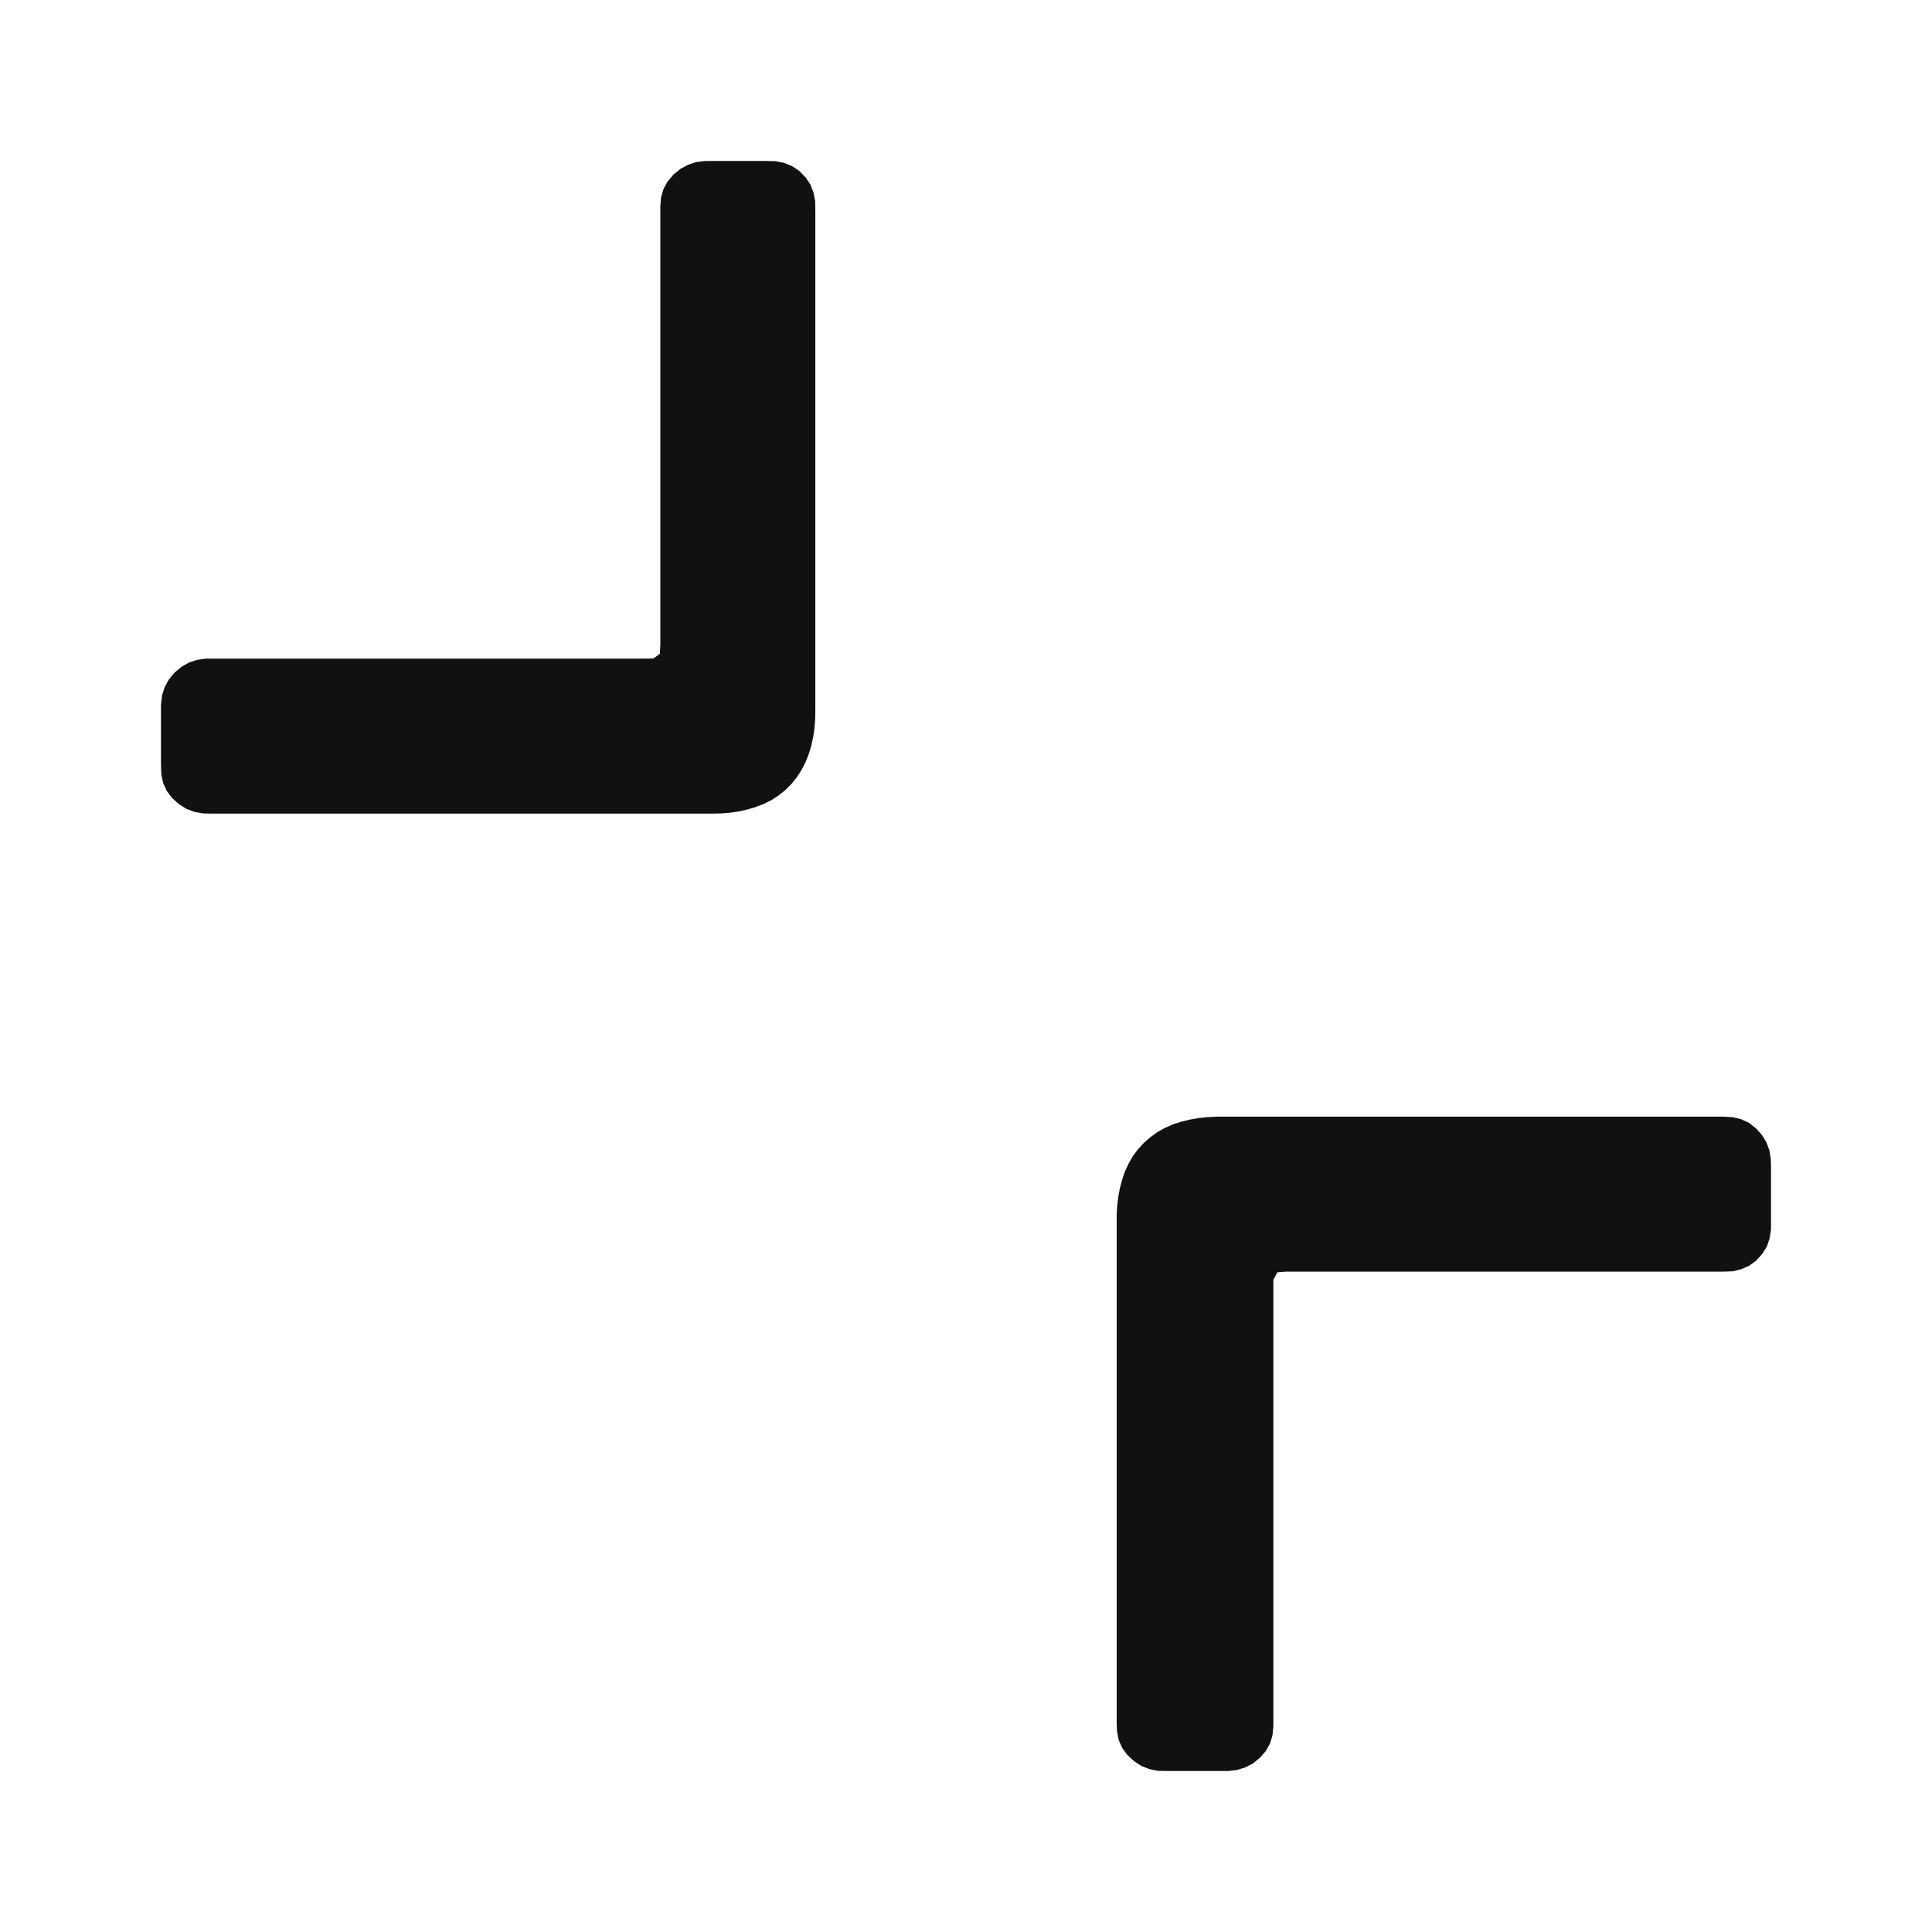
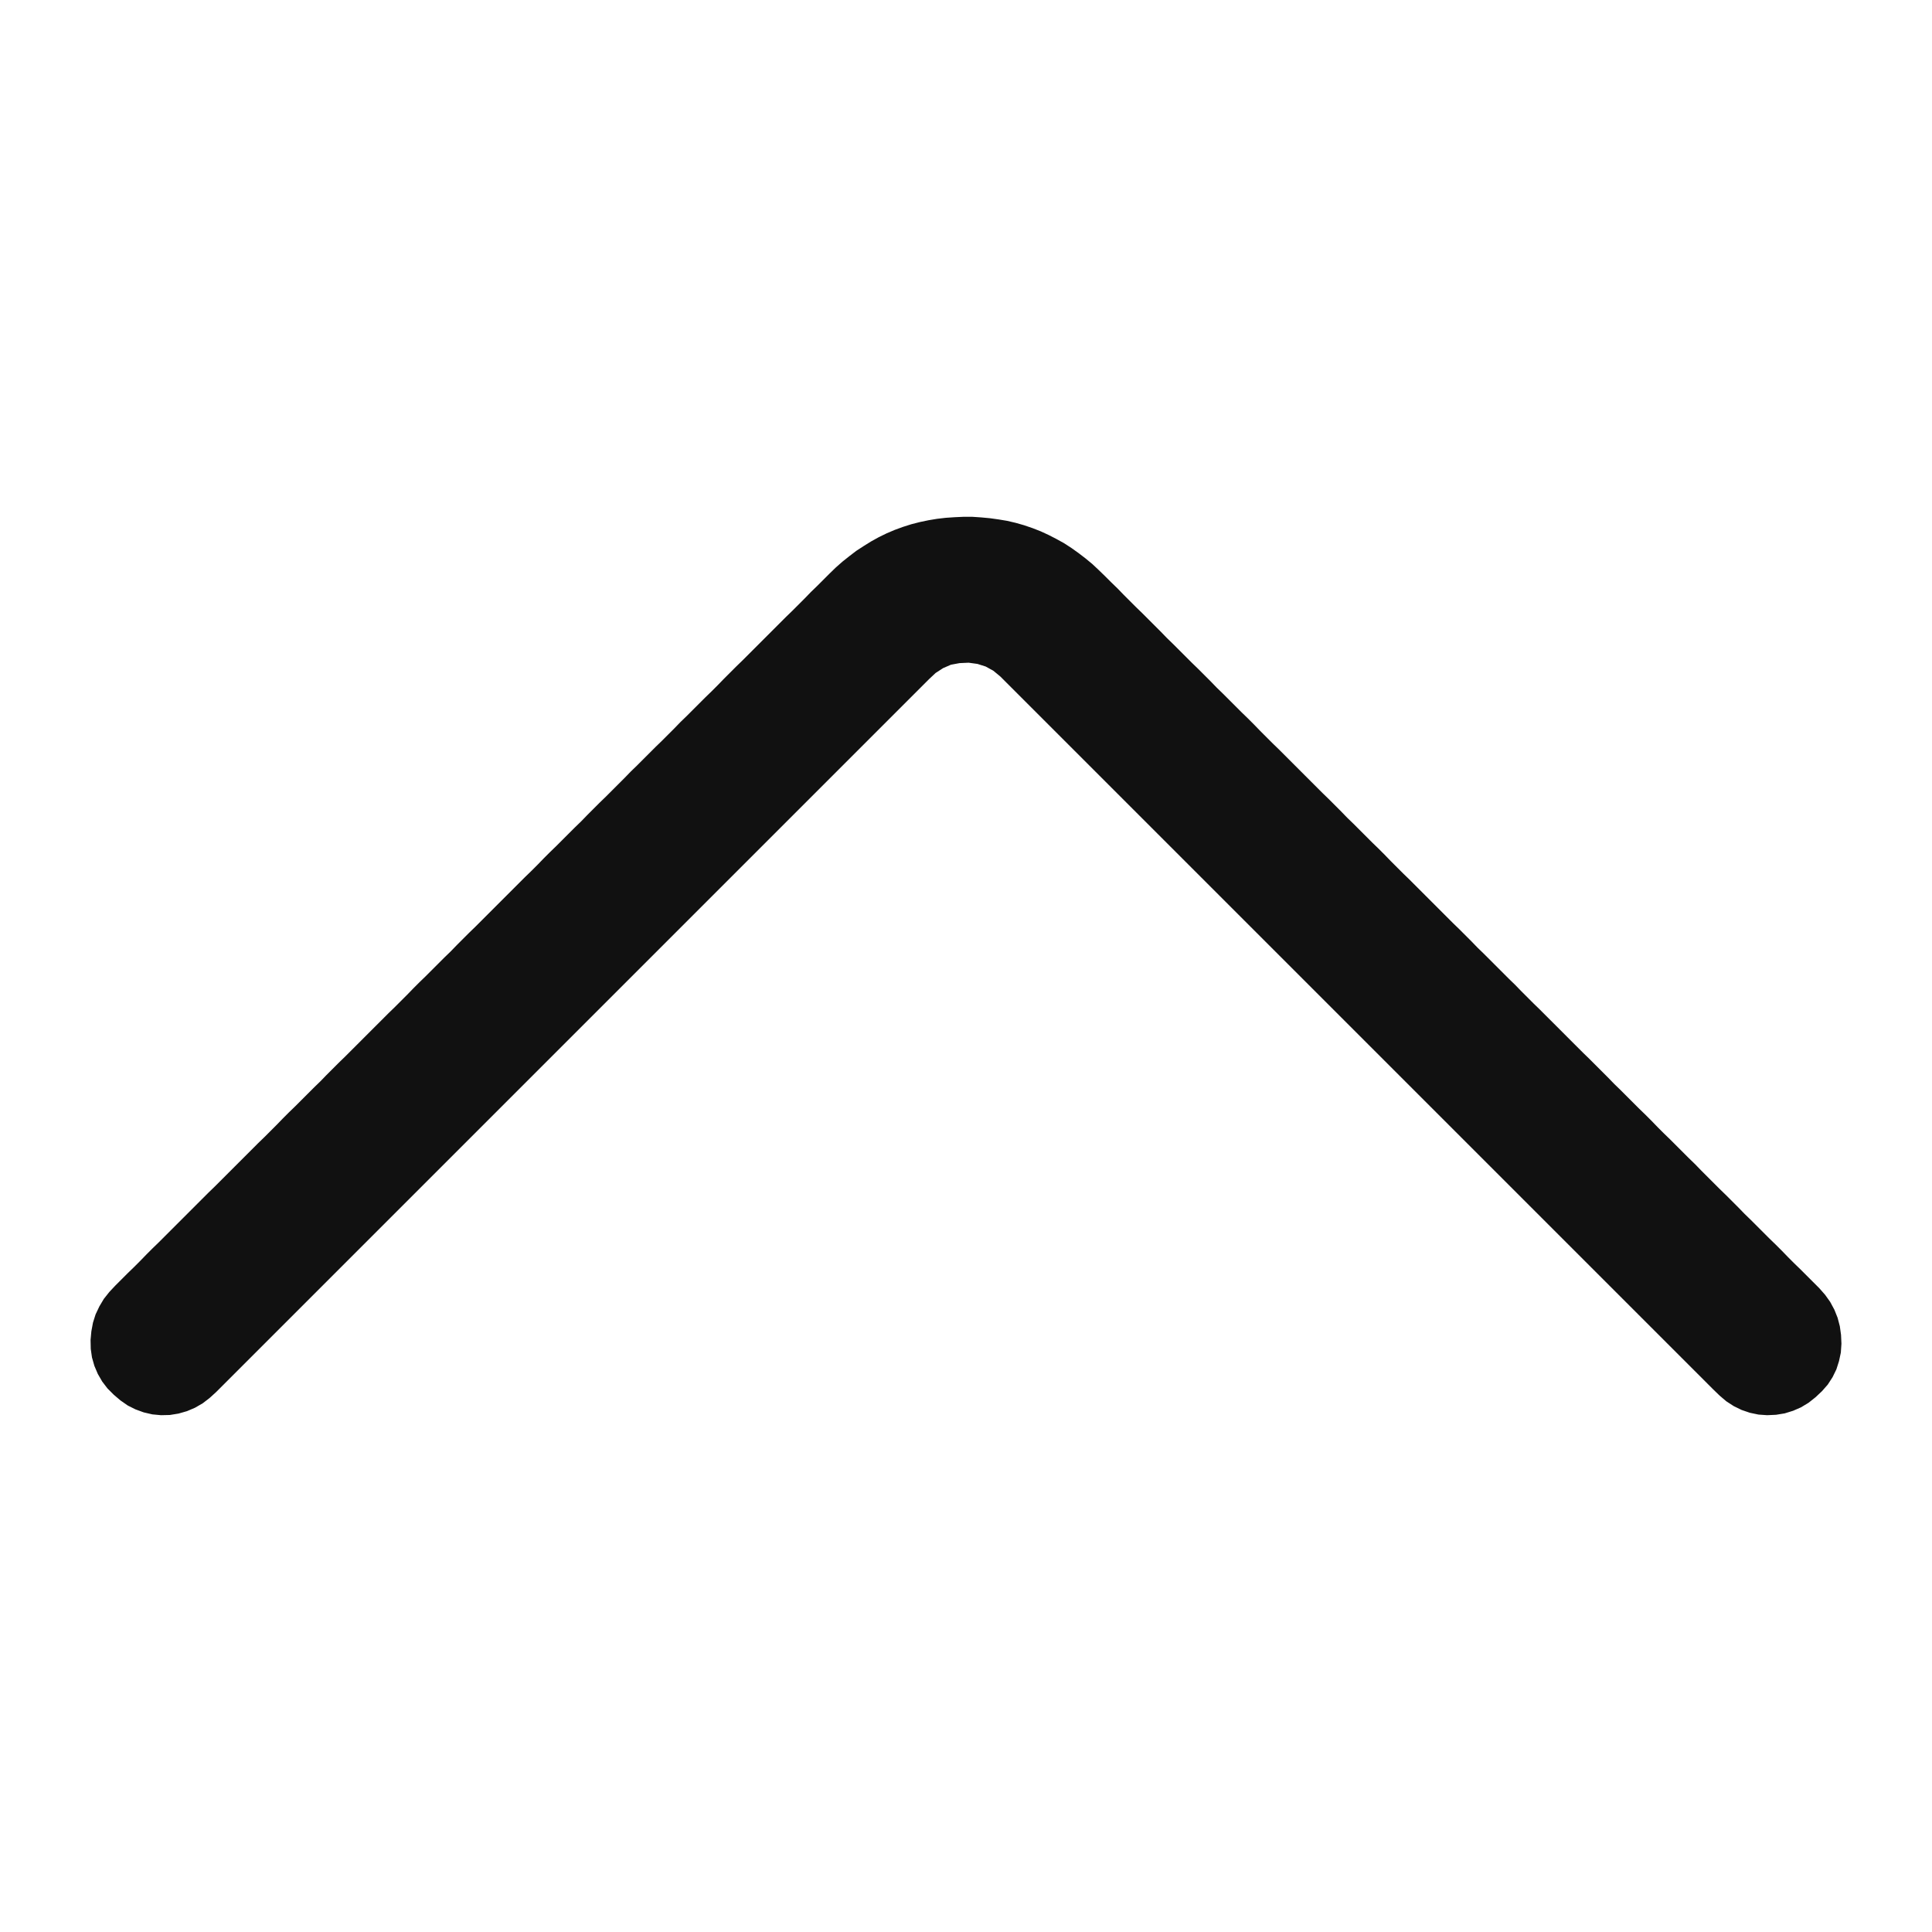
- <svg xmlns="http://www.w3.org/2000/svg" width="22.0" height="22.0" viewBox="0 0 1122.0 1122.0">
-   <path d="M739.5 119.5L739.5 124.6L739.5 129.7L739.5 134.7L739.5 139.8L739.5 144.9L739.5 150.0L739.5 155.1L739.5 160.2L739.5 165.2L739.5 170.3L739.5 175.4L739.5 180.5L739.5 185.6L739.5 190.7L739.5 195.7L739.5 200.8L739.5 205.9L739.5 211.0L739.5 216.1L739.5 221.2L739.5 226.2L739.5 231.3L739.5 236.4L739.5 241.5L739.5 246.6L739.5 251.7L739.5 256.7L739.5 261.8L739.5 266.9L739.5 272.0L739.5 277.1L739.5 282.2L739.5 287.2L739.5 292.3L739.5 297.4L739.5 302.5L739.5 307.6L739.5 312.7L739.5 317.7L739.5 322.8L739.5 327.9L739.5 333.0L739.5 338.1L739.5 343.2L739.5 348.2L739.5 353.3L739.5 358.4L739.5 363.5L739.5 368.6L739.5 373.7L739.5 378.8L741.8 383.1L746.9 383.5L752.0 383.5L757.1 383.5L762.2 383.5L767.3 383.5L772.3 383.5L777.4 383.5L782.5 383.5L787.6 383.5L792.7 383.5L797.8 383.5L802.8 383.5L807.9 383.5L813.0 383.5L818.1 383.5L823.2 383.5L828.3 383.5L833.3 383.5L838.4 383.5L843.5 383.5L848.6 383.5L853.7 383.5L858.8 383.5L863.8 383.5L868.9 383.5L874.0 383.5L879.1 383.5L884.2 383.5L889.3 383.5L894.3 383.5L899.4 383.5L904.5 383.5L909.6 383.5L914.7 383.5L919.8 383.5L924.8 383.5L929.9 383.5L935.0 383.5L940.1 383.5L945.2 383.5L950.3 383.5L955.3 383.5L960.4 383.5L965.5 383.5L970.6 383.5L975.7 383.5L980.8 383.5L985.8 383.5L990.9 383.5L996.0 383.5L1001.1 383.5L1006.3 383.7L1011.2 384.9L1015.8 386.9L1019.9 389.9L1023.4 393.8L1026.1 398.1L1027.7 402.8L1028.5 407.9L1028.5 413.1L1028.5 418.1L1028.5 423.2L1028.5 428.3L1028.5 433.4L1028.5 438.5L1028.5 443.6L1028.4 448.7L1027.6 453.8L1025.9 458.5L1023.3 462.8L1019.8 466.7L1015.7 469.9L1011.2 472.0L1006.3 473.2L1001.1 473.5L996.0 473.5L991.0 473.5L985.9 473.5L980.8 473.5L975.7 473.5L970.6 473.5L965.5 473.5L960.5 473.5L955.4 473.5L950.3 473.5L945.2 473.5L940.1 473.5L935.0 473.5L930.0 473.5L924.9 473.5L919.8 473.5L914.7 473.5L909.6 473.5L904.5 473.5L899.5 473.5L894.4 473.5L889.3 473.5L884.2 473.5L879.1 473.5L874.0 473.5L869.0 473.5L863.9 473.5L858.8 473.5L853.7 473.5L848.6 473.5L843.5 473.5L838.5 473.5L833.4 473.5L828.3 473.5L823.2 473.5L818.1 473.5L813.1 473.5L808.0 473.5L802.9 473.5L797.8 473.5L792.7 473.5L787.6 473.5L782.6 473.5L777.5 473.5L772.4 473.5L767.3 473.5L762.2 473.5L757.1 473.5L752.1 473.5L747.0 473.5L741.9 473.5L736.8 473.5L731.7 473.5L726.6 473.5L721.6 473.5L716.5 473.5L711.4 473.5L706.2 473.5L701.0 473.2L696.1 472.7L691.0 471.8L686.1 470.6L681.3 469.1L676.6 467.0L672.2 464.6L668.1 461.6L664.3 458.3L660.8 454.5L657.8 450.4L655.3 446.0L653.2 441.4L651.6 436.6L650.3 431.7L649.4 426.6L648.8 421.7L648.5 416.6L648.5 411.4L648.5 406.3L648.5 401.2L648.5 396.1L648.5 391.0L648.5 385.9L648.5 380.9L648.5 375.8L648.5 370.7L648.5 365.6L648.5 360.5L648.5 355.4L648.5 350.4L648.5 345.3L648.5 340.2L648.5 335.1L648.5 330.0L648.5 324.9L648.5 319.9L648.5 314.8L648.5 309.7L648.5 304.6L648.5 299.5L648.5 294.4L648.5 289.4L648.5 284.3L648.5 279.2L648.5 274.1L648.5 269.0L648.5 263.9L648.5 258.9L648.5 253.8L648.5 248.7L648.5 243.6L648.5 238.5L648.5 233.4L648.5 228.4L648.5 223.3L648.5 218.2L648.5 213.1L648.5 208.0L648.5 202.9L648.5 197.9L648.5 192.8L648.5 187.7L648.5 182.6L648.5 177.5L648.5 172.4L648.5 167.4L648.5 162.3L648.5 157.2L648.5 152.1L648.5 147.0L648.5 141.9L648.5 136.9L648.5 131.8L648.5 126.7L648.5 121.6L648.7 116.4L649.7 111.4L651.7 106.9L654.7 102.8L658.6 99.2L662.9 96.4L667.5 94.6L672.5 93.6L677.7 93.5L682.8 93.5L687.9 93.5L692.9 93.5L698.0 93.5L703.1 93.5L708.2 93.5L713.3 93.5L718.5 94.1L723.2 95.6L727.7 97.9L731.7 101.2L735.1 105.1L737.6 109.5L739.0 114.3L739.5 119.5ZM473.5 709.5L473.5 714.6L473.5 719.7L473.5 724.8L473.5 729.9L473.5 735.0L473.5 740.1L473.5 745.1L473.5 750.2L473.5 755.3L473.5 760.4L473.5 765.5L473.5 770.6L473.5 775.7L473.5 780.8L473.5 785.9L473.5 791.0L473.5 796.1L473.5 801.2L473.5 806.3L473.5 811.4L473.5 816.4L473.5 821.5L473.5 826.6L473.5 831.7L473.5 836.8L473.5 841.9L473.5 847.0L473.5 852.1L473.5 857.2L473.5 862.3L473.5 867.4L473.5 872.5L473.5 877.6L473.5 882.7L473.5 887.7L473.5 892.8L473.5 897.9L473.5 903.0L473.5 908.1L473.5 913.2L473.5 918.3L473.5 923.4L473.5 928.5L473.5 933.6L473.5 938.7L473.5 943.8L473.5 948.9L473.5 953.9L473.5 959.0L473.5 964.1L473.5 969.2L473.5 974.3L473.5 979.4L473.5 984.5L473.5 989.6L473.5 994.7L473.5 999.8L473.4 1005.0L472.5 1010.0L470.7 1014.7L467.9 1018.9L464.2 1022.7L460.0 1025.5L455.4 1027.4L450.4 1028.4L445.2 1028.5L440.1 1028.5L435.0 1028.5L429.9 1028.5L424.8 1028.5L419.7 1028.5L414.6 1028.5L409.5 1028.5L404.3 1027.9L399.6 1026.3L395.1 1023.9L391.1 1020.6L387.7 1016.6L385.3 1012.2L383.9 1007.4L383.5 1002.2L383.5 997.1L383.5 992.0L383.5 986.9L383.5 981.8L383.5 976.7L383.5 971.7L383.5 966.6L383.5 961.5L383.5 956.4L383.5 951.3L383.5 946.2L383.5 941.1L383.5 936.0L383.5 930.9L383.5 925.8L383.5 920.7L383.5 915.6L383.5 910.5L383.5 905.5L383.5 900.4L383.5 895.3L383.5 890.2L383.5 885.1L383.5 880.0L383.5 874.9L383.5 869.8L383.5 864.7L383.5 859.6L383.5 854.5L383.5 849.4L383.5 844.3L383.5 839.2L383.5 834.2L383.5 829.1L383.5 824.0L383.5 818.9L383.5 813.8L383.5 808.7L383.5 803.6L383.5 798.5L383.5 793.4L383.5 788.3L383.5 783.2L383.5 778.1L383.5 773.0L383.5 768.0L383.5 762.9L383.5 757.8L383.5 752.7L383.5 747.6L383.2 742.3L379.5 739.6L374.2 739.5L369.1 739.5L364.0 739.5L358.9 739.5L353.8 739.5L348.7 739.5L343.7 739.5L338.6 739.5L333.5 739.5L328.4 739.5L323.3 739.5L318.2 739.5L313.1 739.5L308.0 739.5L302.9 739.5L297.8 739.5L292.7 739.5L287.6 739.5L282.5 739.5L277.4 739.5L272.4 739.5L267.3 739.5L262.2 739.5L257.1 739.5L252.0 739.5L246.9 739.5L241.8 739.5L236.7 739.5L231.6 739.5L226.5 739.5L221.4 739.5L216.3 739.5L211.2 739.5L206.2 739.5L201.1 739.5L196.0 739.5L190.9 739.5L185.8 739.5L180.7 739.5L175.6 739.5L170.5 739.5L165.4 739.5L160.3 739.5L155.2 739.5L150.1 739.5L145.0 739.5L139.9 739.5L134.9 739.5L129.8 739.5L124.7 739.5L119.5 739.5L114.4 738.8L109.7 737.2L105.3 734.7L101.3 731.3L98.0 727.3L95.6 722.9L94.1 718.1L93.5 713.0L93.5 707.8L93.5 702.8L93.5 697.7L93.5 692.6L93.5 687.5L93.5 682.4L93.5 677.3L93.7 672.1L94.8 667.1L96.9 662.6L100.0 658.5L103.9 655.0L108.2 652.3L112.9 650.5L117.9 649.6L123.1 649.5L128.2 649.5L133.3 649.5L138.4 649.5L143.5 649.5L148.6 649.5L153.7 649.5L158.7 649.5L163.8 649.5L168.9 649.5L174.0 649.5L179.1 649.5L184.2 649.5L189.3 649.5L194.4 649.5L199.5 649.5L204.6 649.5L209.7 649.5L214.8 649.5L219.9 649.5L225.0 649.5L230.0 649.5L235.1 649.5L240.2 649.5L245.3 649.5L250.4 649.5L255.5 649.5L260.6 649.5L265.7 649.5L270.8 649.5L275.9 649.5L281.0 649.5L286.1 649.5L291.2 649.5L296.2 649.5L301.3 649.5L306.4 649.5L311.5 649.5L316.6 649.5L321.7 649.5L326.8 649.5L331.9 649.5L337.0 649.5L342.1 649.5L347.2 649.5L352.3 649.5L357.4 649.5L362.5 649.5L367.5 649.5L372.6 649.5L377.7 649.5L382.8 649.5L387.9 649.5L393.0 649.5L398.1 649.5L403.2 649.5L408.3 649.5L413.4 649.5L418.7 649.6L423.7 650.0L428.7 650.7L433.7 651.8L438.5 653.2L443.3 655.0L447.9 657.3L452.1 660.0L456.1 663.2L459.7 666.8L462.9 670.8L465.6 675.0L467.9 679.6L469.8 684.4L471.2 689.1L472.3 694.2L473.0 699.2L473.4 704.2L473.5 709.5Z" transform="matrix(1.0 0.0 -0.0 -1.0 0.0 1122.0)" fill="#111111" />
+ <svg xmlns="http://www.w3.org/2000/svg" width="22.0" height="22.0" viewBox="0 0 960.0 960.0">
+   <path d="M497.0 336.1L500.1 339.2L503.2 342.3L506.2 345.3L509.3 348.4L512.4 351.5L515.5 354.6L518.6 357.7L521.6 360.7L524.7 363.8L527.8 366.9L530.9 370.0L534.0 373.1L537.1 376.2L540.1 379.2L543.2 382.3L546.3 385.4L549.4 388.5L552.5 391.6L555.5 394.6L558.6 397.7L561.7 400.8L564.8 403.9L567.9 407.0L570.9 410.0L574.0 413.1L577.1 416.2L580.2 419.3L583.3 422.4L586.4 425.5L589.4 428.5L592.5 431.6L595.6 434.7L598.7 437.8L601.8 440.9L604.8 443.9L607.9 447.0L611.0 450.1L614.1 453.2L617.2 456.3L620.2 459.3L623.3 462.4L626.4 465.5L629.5 468.6L632.6 471.7L635.7 474.8L638.7 477.8L641.8 480.9L644.9 484.0L648.0 487.1L651.1 490.2L654.1 493.2L657.2 496.3L660.3 499.4L663.4 502.5L666.5 505.6L669.5 508.6L672.6 511.7L675.7 514.8L678.8 517.9L681.9 521.0L685.0 524.1L688.0 527.1L691.1 530.2L694.2 533.3L697.3 536.4L700.4 539.5L703.4 542.5L706.5 545.6L709.6 548.7L712.7 551.8L715.8 554.9L718.8 557.9L721.9 561.0L725.0 564.1L728.1 567.2L731.2 570.3L734.3 573.4L737.3 576.4L740.4 579.5L743.5 582.6L746.6 585.7L749.7 588.8L752.7 591.8L755.8 594.9L758.9 598.0L762.0 601.1L765.1 604.2L768.1 607.2L771.2 610.3L774.3 613.4L777.4 616.5L780.5 619.6L783.5 622.6L786.6 625.7L789.7 628.8L792.8 631.9L795.9 635.0L799.0 638.1L802.0 641.1L805.1 644.2L808.2 647.3L811.3 650.4L814.4 653.5L817.4 656.5L820.5 659.6L823.6 662.7L826.7 665.8L829.8 668.9L832.8 671.9L835.9 675.0L839.0 678.1L842.1 681.2L845.2 684.3L848.3 687.4L851.3 690.4L854.5 693.5L857.8 696.3L861.5 698.7L865.4 700.6L869.5 702.0L873.8 702.9L878.1 703.2L882.5 703.0L886.8 702.3L891.0 701.0L894.9 699.3L898.7 697.0L902.1 694.3L905.3 691.3L908.2 688.0L910.6 684.3L912.5 680.4L913.8 676.3L914.7 672.1L915.0 667.7L914.8 663.3L914.2 659.0L913.1 654.8L911.5 650.8L909.4 646.9L906.9 643.4L904.0 640.1L900.9 637.0L897.8 633.9L894.7 630.8L891.6 627.8L888.5 624.7L885.5 621.6L882.4 618.5L879.3 615.5L876.2 612.4L873.1 609.3L870.0 606.2L866.9 603.2L863.9 600.1L860.8 597.0L857.7 593.9L854.6 590.9L851.5 587.8L848.4 584.7L845.3 581.6L842.3 578.5L839.2 575.5L836.1 572.4L833.0 569.3L829.9 566.2L826.8 563.2L823.7 560.1L820.7 557.0L817.6 553.9L814.5 550.9L811.4 547.8L808.3 544.7L805.2 541.6L802.1 538.6L799.1 535.5L796.0 532.4L792.9 529.3L789.8 526.2L786.7 523.2L783.6 520.1L780.5 517.0L777.4 513.9L774.4 510.9L771.3 507.8L768.2 504.7L765.1 501.6L762.0 498.6L758.9 495.5L755.8 492.4L752.8 489.3L749.7 486.3L746.6 483.2L743.5 480.1L740.4 477.0L737.3 473.9L734.2 470.9L731.2 467.8L728.1 464.7L725.0 461.6L721.9 458.6L718.8 455.5L715.7 452.4L712.6 449.3L709.6 446.3L706.5 443.2L703.4 440.1L700.3 437.0L697.2 434.0L694.1 430.9L691.0 427.8L688.0 424.7L684.9 421.6L681.8 418.6L678.7 415.5L675.6 412.4L672.5 409.3L669.4 406.3L666.4 403.2L663.3 400.1L660.2 397.0L657.1 394.0L654.0 390.9L650.9 387.8L647.8 384.7L644.8 381.7L641.7 378.6L638.6 375.5L635.5 372.4L632.4 369.4L629.3 366.3L626.2 363.2L623.2 360.1L620.1 357.0L617.0 354.0L613.9 350.9L610.8 347.8L607.7 344.7L604.6 341.7L601.6 338.6L598.5 335.5L595.4 332.4L592.3 329.4L589.2 326.3L586.1 323.2L583.0 320.1L579.9 317.1L576.9 314.0L573.8 310.9L570.7 307.8L567.6 304.7L564.5 301.7L561.4 298.6L558.3 295.5L555.3 292.4L552.2 289.4L549.1 286.3L545.9 283.2L542.7 280.2L539.3 277.4L535.9 274.8L532.4 272.3L528.7 269.9L524.9 267.8L521.0 265.8L517.1 264.0L513.0 262.4L508.9 261.0L504.7 259.8L500.4 258.8L496.2 258.1L491.9 257.5L487.6 257.1L483.2 256.8L478.7 256.8L474.3 257.0L469.9 257.3L465.6 257.8L461.4 258.5L457.1 259.4L452.8 260.5L448.7 261.8L444.6 263.3L440.6 265.0L436.7 266.9L432.9 269.0L429.2 271.3L425.5 273.7L422.1 276.3L418.7 279.0L415.4 281.9L412.2 285.0L409.1 288.1L406.0 291.2L402.9 294.2L399.9 297.3L396.8 300.4L393.7 303.5L390.6 306.5L387.5 309.6L384.4 312.7L381.3 315.8L378.3 318.8L375.2 321.9L372.1 325.0L369.0 328.1L365.9 331.1L362.8 334.2L359.7 337.3L356.7 340.4L353.6 343.5L350.5 346.5L347.4 349.6L344.3 352.7L341.2 355.8L338.1 358.8L335.1 361.9L332.0 365.0L328.9 368.1L325.8 371.1L322.7 374.2L319.6 377.3L316.5 380.4L313.4 383.4L310.4 386.5L307.3 389.6L304.2 392.7L301.1 395.8L298.0 398.8L294.9 401.9L291.8 405.0L288.8 408.1L285.7 411.1L282.6 414.2L279.5 417.3L276.4 420.4L273.3 423.4L270.2 426.5L267.2 429.6L264.1 432.7L261.0 435.7L257.9 438.8L254.8 441.9L251.7 445.0L248.6 448.1L245.6 451.1L242.5 454.2L239.4 457.3L236.3 460.4L233.2 463.4L230.1 466.5L227.0 469.6L224.0 472.7L220.9 475.7L217.8 478.8L214.7 481.9L211.6 485.0L208.5 488.0L205.4 491.1L202.4 494.2L199.3 497.3L196.2 500.4L193.1 503.4L190.0 506.5L186.9 509.6L183.8 512.7L180.8 515.7L177.7 518.8L174.6 521.9L171.5 525.0L168.4 528.0L165.3 531.1L162.2 534.2L159.2 537.3L156.1 540.3L153.0 543.4L149.9 546.5L146.8 549.6L143.7 552.6L140.6 555.7L137.6 558.8L134.5 561.9L131.4 565.0L128.3 568.0L125.2 571.1L122.1 574.2L119.0 577.3L116.0 580.3L112.9 583.4L109.8 586.5L106.7 589.6L103.6 592.6L100.5 595.7L97.4 598.8L94.3 601.9L91.3 604.9L88.2 608.0L85.1 611.1L82.0 614.2L78.9 617.3L75.8 620.3L72.7 623.4L69.7 626.5L66.6 629.6L63.5 632.6L60.4 635.7L57.3 638.8L54.3 642.0L51.6 645.4L49.4 649.1L47.5 653.1L46.2 657.2L45.4 661.5L45.0 665.8L45.1 670.3L45.7 674.5L46.9 678.7L48.6 682.7L50.8 686.5L53.4 689.9L56.6 693.1L59.9 695.9L63.5 698.4L67.3 700.3L71.4 701.8L75.7 702.8L80.0 703.2L84.4 703.1L88.7 702.4L92.9 701.2L96.9 699.5L100.7 697.3L104.1 694.7L107.4 691.7L110.5 688.6L113.5 685.6L116.6 682.5L119.7 679.4L122.8 676.3L125.9 673.2L128.9 670.2L132.0 667.1L135.1 664.0L138.2 660.9L141.3 657.8L144.4 654.7L147.4 651.7L150.5 648.6L153.6 645.5L156.7 642.4L159.8 639.3L162.8 636.3L165.9 633.2L169.0 630.1L172.1 627.0L175.2 623.9L178.2 620.9L181.3 617.8L184.4 614.7L187.5 611.6L190.6 608.5L193.6 605.5L196.7 602.4L199.8 599.3L202.9 596.2L206.0 593.1L209.1 590.0L212.1 587.0L215.2 583.9L218.3 580.8L221.4 577.7L224.5 574.6L227.5 571.6L230.6 568.5L233.7 565.4L236.8 562.3L239.9 559.2L242.9 556.2L246.0 553.1L249.1 550.0L252.2 546.9L255.3 543.8L258.4 540.7L261.4 537.7L264.5 534.6L267.6 531.5L270.7 528.4L273.8 525.3L276.8 522.3L279.9 519.2L283.0 516.1L286.1 513.0L289.2 509.9L292.2 506.9L295.3 503.8L298.4 500.7L301.5 497.6L304.6 494.5L307.7 491.4L310.7 488.4L313.8 485.3L316.9 482.2L320.0 479.1L323.1 476.0L326.1 473.0L329.2 469.9L332.3 466.8L335.4 463.7L338.5 460.6L341.5 457.6L344.6 454.5L347.7 451.4L350.8 448.3L353.9 445.2L357.0 442.1L360.0 439.1L363.1 436.0L366.2 432.9L369.3 429.8L372.4 426.7L375.4 423.7L378.5 420.6L381.6 417.5L384.7 414.4L387.8 411.3L390.8 408.3L393.9 405.2L397.0 402.1L400.1 399.0L403.2 395.9L406.3 392.8L409.3 389.8L412.4 386.7L415.5 383.6L418.6 380.5L421.7 377.4L424.7 374.4L427.8 371.3L430.9 368.2L434.0 365.1L437.1 362.0L440.1 359.0L443.2 355.9L446.3 352.8L449.4 349.7L452.5 346.6L455.5 343.6L458.6 340.5L461.7 337.4L464.9 334.4L468.6 332.0L472.5 330.3L476.8 329.5L481.3 329.3L485.7 329.9L489.8 331.2L493.6 333.3L497.0 336.1Z" fill="#111111" />
</svg>
